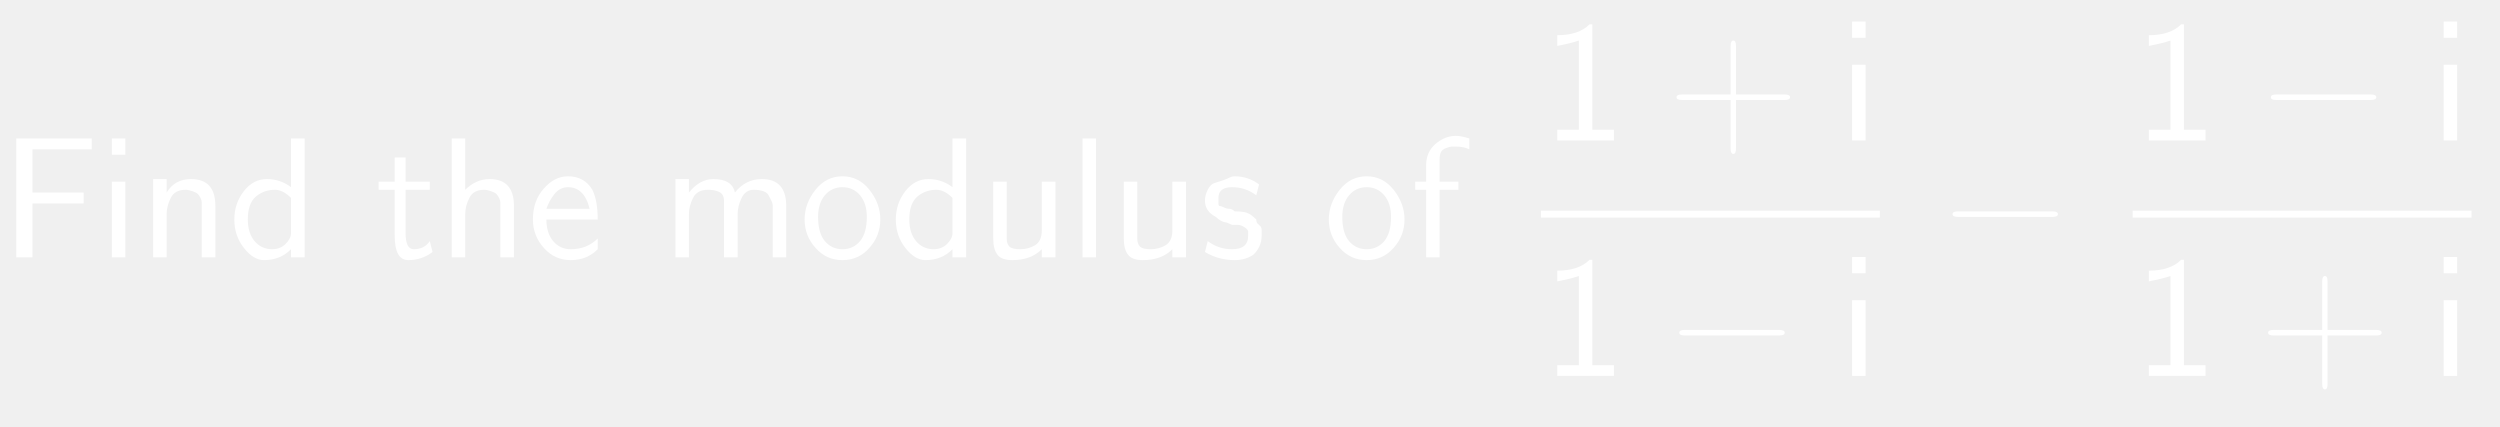
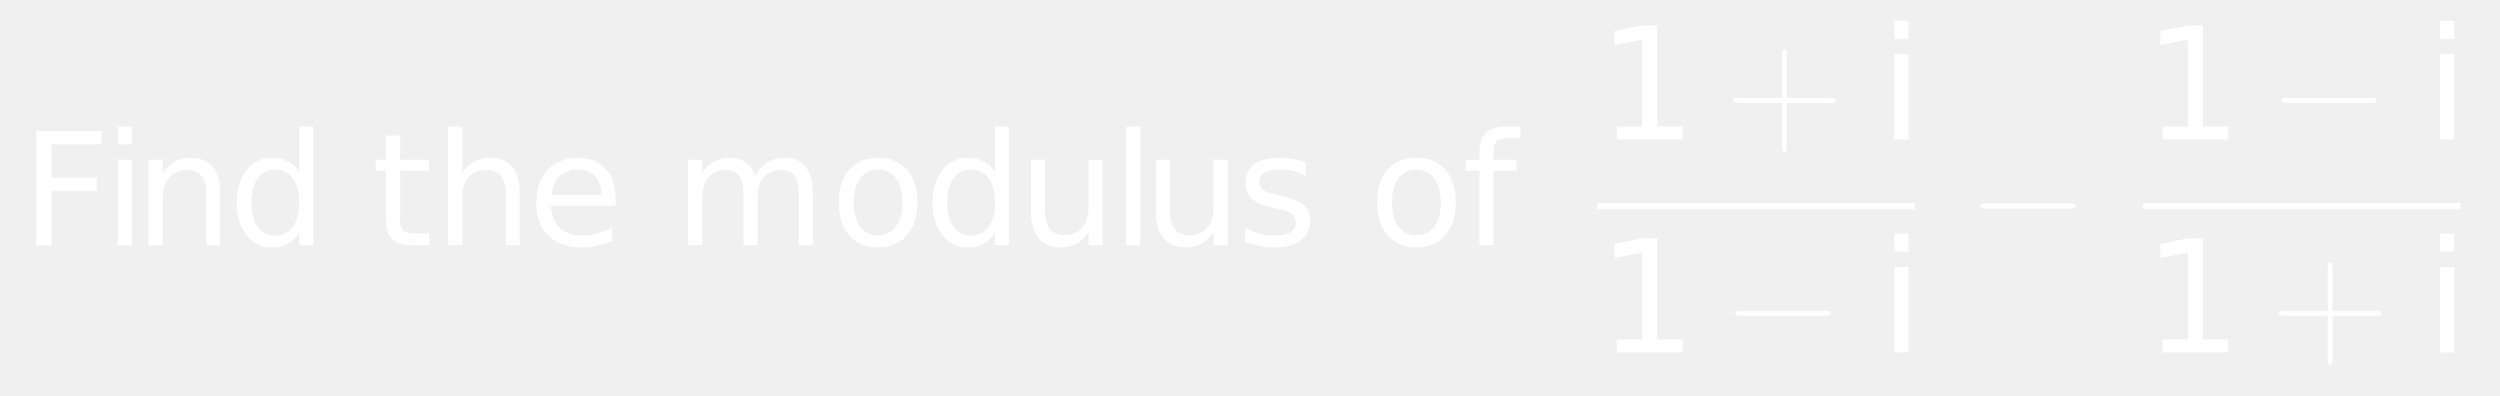
- <svg xmlns="http://www.w3.org/2000/svg" style="fill-opacity:1; color-rendering:auto; color-interpolation:auto; stroke:black; text-rendering:auto; stroke-linecap:square; stroke-miterlimit:10; stroke-opacity:1; shape-rendering:auto; fill:black; stroke-dasharray:none; font-weight:normal; stroke-width:1; font-family:'Dialog'; font-style:normal; stroke-linejoin:miter; font-size:12; stroke-dashoffset:0; image-rendering:auto;" width="217" height="37">
+ <svg xmlns="http://www.w3.org/2000/svg" style="fill-opacity:1; color-rendering:auto; color-interpolation:auto; stroke:black; text-rendering:auto; stroke-linecap:square; stroke-miterlimit:10; stroke-opacity:1; shape-rendering:auto; fill:black; stroke-dasharray:none; font-weight:normal; stroke-width:1; font-family:'Dialog'; font-style:normal; stroke-linejoin:miter; font-size:12; stroke-dashoffset:0; image-rendering:auto;" width="240" height="38">
  <defs id="genericDefs" />
  <g>
-     <g transform="scale(15,15) translate(0,1.4892)" style="font-size:1; fill:white; text-rendering:geometricPrecision; color-rendering:optimizeQuality; image-rendering:optimizeQuality; font-family:'jlm_cmss10'; color-interpolation:linearRGB; stroke:white;">
-       <path style="stroke:none;" d="M0.484 -0.312 L0.188 -0.312 L0.188 0 L0.094 0 L0.094 -0.688 L0.531 -0.688 L0.531 -0.625 L0.344 -0.625 Q0.344 -0.625 0.328 -0.625 Q0.312 -0.625 0.312 -0.625 L0.188 -0.625 L0.188 -0.375 L0.484 -0.375 L0.484 -0.312 Z" />
+     <g transform="scale(15,15) translate(0.1333,1.5692) scale(0.1,0.1)" style="fill:white; text-rendering:geometricPrecision; color-rendering:optimizeQuality; image-rendering:optimizeQuality; color-interpolation:linearRGB; stroke:white;">
+       <path style="stroke:none;" d="M0.984 -7.297 L5.172 -7.297 L5.172 -6.453 L1.969 -6.453 L1.969 -4.312 L4.859 -4.312 L4.859 -3.484 L1.969 -3.484 L1.969 0 L0.984 0 L0.984 -7.297 ZM6.21 -5.469 L7.116 -5.469 L7.116 0 L6.21 0 L6.21 -5.469 ZM6.21 -7.594 L7.116 -7.594 L7.116 -6.453 L6.21 -6.453 L6.21 -7.594 ZM12.757 -3.297 L12.757 0 L11.866 0 L11.866 -3.266 Q11.866 -4.047 11.562 -4.43 Q11.257 -4.812 10.648 -4.812 Q9.929 -4.812 9.507 -4.352 Q9.085 -3.891 9.085 -3.094 L9.085 0 L8.179 0 L8.179 -5.469 L9.085 -5.469 L9.085 -4.625 Q9.413 -5.109 9.851 -5.352 Q10.288 -5.594 10.851 -5.594 Q11.788 -5.594 12.273 -5.016 Q12.757 -4.438 12.757 -3.297 ZM17.819 -4.641 L17.819 -7.594 L18.71 -7.594 L18.71 0 L17.819 0 L17.819 -0.828 Q17.538 -0.328 17.101 -0.094 Q16.663 0.141 16.054 0.141 Q15.069 0.141 14.444 -0.648 Q13.819 -1.438 13.819 -2.734 Q13.819 -4.016 14.444 -4.805 Q15.069 -5.594 16.054 -5.594 Q16.663 -5.594 17.101 -5.359 Q17.538 -5.125 17.819 -4.641 ZM14.757 -2.734 Q14.757 -1.734 15.163 -1.172 Q15.569 -0.609 16.288 -0.609 Q16.991 -0.609 17.405 -1.172 Q17.819 -1.734 17.819 -2.734 Q17.819 -3.719 17.405 -4.281 Q16.991 -4.844 16.288 -4.844 Q15.569 -4.844 15.163 -4.281 Q14.757 -3.719 14.757 -2.734 Z" />
+       <path d="M1.828 -7.016 L1.828 -5.469 L3.688 -5.469 L3.688 -4.766 L1.828 -4.766 L1.828 -1.797 Q1.828 -1.141 2.016 -0.945 Q2.203 -0.75 2.766 -0.75 L3.688 -0.75 L3.688 0 L2.766 0 Q1.719 0 1.32 -0.391 Q0.922 -0.781 0.922 -1.797 L0.922 -4.766 L0.266 -4.766 L0.266 -5.469 L0.922 -5.469 L0.922 -7.016 L1.828 -7.016 ZM9.484 -3.297 L9.484 0 L8.594 0 L8.594 -3.266 Q8.594 -4.047 8.289 -4.43 Q7.984 -4.812 7.375 -4.812 Q6.656 -4.812 6.234 -4.352 Q5.812 -3.891 5.812 -3.094 L5.812 0 L4.906 0 L4.906 -7.594 L5.812 -7.594 L5.812 -4.625 Q6.141 -5.109 6.578 -5.352 Q7.016 -5.594 7.578 -5.594 Q8.516 -5.594 9 -5.016 Q9.484 -4.438 9.484 -3.297 ZM15.625 -2.953 L15.625 -2.516 L11.484 -2.516 Q11.547 -1.594 12.047 -1.109 Q12.547 -0.625 13.438 -0.625 Q13.953 -0.625 14.445 -0.75 Q14.938 -0.875 15.406 -1.125 L15.406 -0.281 Q14.922 -0.078 14.414 0.031 Q13.906 0.141 13.391 0.141 Q12.078 0.141 11.312 -0.617 Q10.547 -1.375 10.547 -2.688 Q10.547 -4.031 11.273 -4.812 Q12 -5.594 13.234 -5.594 Q14.344 -5.594 14.984 -4.891 Q15.625 -4.188 15.625 -2.953 ZM14.719 -3.219 Q14.719 -3.953 14.312 -4.398 Q13.906 -4.844 13.25 -4.844 Q12.484 -4.844 12.039 -4.414 Q11.594 -3.984 11.516 -3.219 L14.719 -3.219 Z" style="stroke:none;" transform="scale(10,10) translate(2.2443,0) scale(0.1,0.1)" />
+       <path d="M5.203 -4.422 Q5.531 -5.031 6 -5.312 Q6.469 -5.594 7.109 -5.594 Q7.969 -5.594 8.43 -5 Q8.891 -4.406 8.891 -3.297 L8.891 0 L7.984 0 L7.984 -3.266 Q7.984 -4.062 7.711 -4.438 Q7.438 -4.812 6.859 -4.812 Q6.156 -4.812 5.758 -4.352 Q5.359 -3.891 5.359 -3.094 L5.359 0 L4.453 0 L4.453 -3.266 Q4.453 -4.062 4.172 -4.438 Q3.891 -4.812 3.312 -4.812 Q2.625 -4.812 2.219 -4.352 Q1.812 -3.891 1.812 -3.094 L1.812 0 L0.906 0 L0.906 -5.469 L1.812 -5.469 L1.812 -4.625 Q2.125 -5.125 2.555 -5.359 Q2.984 -5.594 3.562 -5.594 Q4.172 -5.594 4.586 -5.297 Q5 -5 5.203 -4.422 ZM13.062 -4.844 Q12.344 -4.844 11.922 -4.281 Q11.5 -3.719 11.5 -2.734 Q11.5 -1.75 11.914 -1.188 Q12.328 -0.625 13.062 -0.625 Q13.781 -0.625 14.203 -1.188 Q14.625 -1.75 14.625 -2.734 Q14.625 -3.703 14.203 -4.273 Q13.781 -4.844 13.062 -4.844 ZM13.062 -5.594 Q14.234 -5.594 14.906 -4.836 Q15.578 -4.078 15.578 -2.734 Q15.578 -1.391 14.906 -0.625 Q14.234 0.141 13.062 0.141 Q11.891 0.141 11.219 -0.625 Q10.547 -1.391 10.547 -2.734 Q10.547 -4.078 11.219 -4.836 Q11.891 -5.594 13.062 -5.594 ZM20.547 -4.641 L20.547 -7.594 L21.438 -7.594 L21.438 0 L20.547 0 L20.547 -0.828 Q20.266 -0.328 19.828 -0.094 Q19.391 0.141 18.781 0.141 Q17.797 0.141 17.172 -0.648 Q16.547 -1.438 16.547 -2.734 Q16.547 -4.016 17.172 -4.805 Q17.797 -5.594 18.781 -5.594 Q19.391 -5.594 19.828 -5.359 Q20.266 -5.125 20.547 -4.641 ZM17.484 -2.734 Q17.484 -1.734 17.891 -1.172 Q18.297 -0.609 19.016 -0.609 Q19.719 -0.609 20.133 -1.172 Q20.547 -1.734 20.547 -2.734 Q20.547 -3.719 20.133 -4.281 Q19.719 -4.844 19.016 -4.844 Q18.297 -4.844 17.891 -4.281 Q17.484 -3.719 17.484 -2.734 ZM22.844 -2.156 L22.844 -5.469 L23.75 -5.469 L23.75 -2.188 Q23.75 -1.422 24.055 -1.031 Q24.359 -0.641 24.953 -0.641 Q25.688 -0.641 26.109 -1.102 Q26.531 -1.562 26.531 -2.375 L26.531 -5.469 L27.438 -5.469 L27.438 0 L26.531 0 L26.531 -0.844 Q26.203 -0.344 25.773 -0.102 Q25.344 0.141 24.766 0.141 Q23.828 0.141 23.336 -0.445 Q22.844 -1.031 22.844 -2.156 ZM28.938 -7.594 L29.844 -7.594 L29.844 0 L28.938 0 L28.938 -7.594 ZM30.844 -2.156 L30.844 -5.469 L31.75 -5.469 L31.75 -2.188 Q31.75 -1.422 32.055 -1.031 Q32.359 -0.641 32.953 -0.641 Q33.688 -0.641 34.109 -1.102 Q34.531 -1.562 34.531 -2.375 L34.531 -5.469 L35.438 -5.469 L35.438 0 L34.531 0 L34.531 -0.844 Q34.203 -0.344 33.773 -0.102 Q33.344 0.141 32.766 0.141 Q31.828 0.141 31.336 -0.445 Q30.844 -1.031 30.844 -2.156 ZM40.422 -5.312 L40.422 -4.453 Q40.047 -4.656 39.641 -4.75 Q39.234 -4.844 38.781 -4.844 Q38.125 -4.844 37.789 -4.641 Q37.453 -4.438 37.453 -4.031 Q37.453 -3.719 37.688 -3.539 Q37.922 -3.359 38.656 -3.203 L38.953 -3.125 Q39.922 -2.922 40.32 -2.547 Q40.719 -2.172 40.719 -1.516 Q40.719 -0.75 40.117 -0.305 Q39.516 0.141 38.469 0.141 Q38.016 0.141 37.539 0.055 Q37.062 -0.031 36.547 -0.203 L36.547 -1.125 Q37.047 -0.875 37.523 -0.742 Q38 -0.609 38.484 -0.609 Q39.109 -0.609 39.453 -0.828 Q39.797 -1.047 39.797 -1.438 Q39.797 -1.812 39.555 -2.008 Q39.312 -2.203 38.469 -2.375 L38.156 -2.453 Q37.328 -2.625 36.953 -2.992 Q36.578 -3.359 36.578 -3.984 Q36.578 -4.766 37.125 -5.18 Q37.672 -5.594 38.688 -5.594 Q39.172 -5.594 39.617 -5.523 Q40.062 -5.453 40.422 -5.312 Z" style="stroke:none;" transform="scale(10,10) translate(4.1802,0) scale(0.1,0.1)" />
+       <path d="M3.062 -4.844 Q2.344 -4.844 1.922 -4.281 Q1.5 -3.719 1.5 -2.734 Q1.5 -1.75 1.914 -1.188 Q2.328 -0.625 3.062 -0.625 Q3.781 -0.625 4.203 -1.188 Q4.625 -1.75 4.625 -2.734 Q4.625 -3.703 4.203 -4.273 Q3.781 -4.844 3.062 -4.844 ZM3.062 -5.594 Q4.234 -5.594 4.906 -4.836 Q5.578 -4.078 5.578 -2.734 Q5.578 -1.391 4.906 -0.625 Q4.234 0.141 3.062 0.141 Q1.891 0.141 1.219 -0.625 Q0.547 -1.391 0.547 -2.734 Q0.547 -4.078 1.219 -4.836 Q1.891 -5.594 3.062 -5.594 ZM9.719 -7.594 L9.719 -6.844 L8.859 -6.844 Q8.375 -6.844 8.188 -6.648 Q8 -6.453 8 -5.953 L8 -5.469 L9.469 -5.469 L9.469 -4.766 L8 -4.766 L8 0 L7.094 0 L7.094 -4.766 L6.234 -4.766 L6.234 -5.469 L7.094 -5.469 L7.094 -5.844 Q7.094 -6.766 7.516 -7.18 Q7.938 -7.594 8.859 -7.594 L9.719 -7.594 Z" style="stroke:none;" transform="scale(10,10) translate(8.6254,0) scale(0.1,0.1)" />
+       <path d="M1.234 -0.828 L2.859 -0.828 L2.859 -6.391 L1.094 -6.047 L1.094 -6.938 L2.844 -7.297 L3.828 -7.297 L3.828 -0.828 L5.438 -0.828 L5.438 0 L1.234 0 L1.234 -0.828 Z" style="stroke:none;" transform="scale(10,10) translate(10.0906,-0.6765) scale(0.1,0.1)" />
+       <path d="M0.406 -0.234 L0.406 0.047 Q0.406 0.078 0.391 0.078 Q0.375 0.078 0.375 0.047 L0.375 -0.234 L0.094 -0.234 Q0.062 -0.234 0.062 -0.25 Q0.062 -0.266 0.094 -0.266 L0.375 -0.266 L0.375 -0.547 Q0.375 -0.578 0.391 -0.578 Q0.406 -0.578 0.406 -0.547 L0.406 -0.266 L0.688 -0.266 Q0.719 -0.266 0.719 -0.25 Q0.719 -0.234 0.688 -0.234 L0.406 -0.234 Z" style="stroke:none;" transform="scale(10,10) translate(10.8966,-0.6765)" />
    </g>
-     <g transform="matrix(15,0,0,15,0,0) translate(0.5694,1.4892)" style="font-size:1; fill:white; text-rendering:geometricPrecision; color-rendering:optimizeQuality; image-rendering:optimizeQuality; font-family:'jlm_cmss10'; color-interpolation:linearRGB; stroke:white;">
-       <path style="stroke:none;" d="M0.156 -0.688 L0.156 -0.594 L0.078 -0.594 L0.078 -0.688 L0.156 -0.688 ZM0.156 -0.438 L0.156 0 L0.078 0 L0.078 -0.438 L0.156 -0.438 Z" />
+     <g transform="matrix(15,0,0,15,0,0) translate(12.0299,0.8927) scale(0.1,0.1)" style="font-size:1; fill:white; text-rendering:geometricPrecision; color-rendering:optimizeQuality; image-rendering:optimizeQuality; font-family:'jlm_cmss10'; color-interpolation:linearRGB; stroke:white;">
+       <path style="stroke:none;" d="M0.938 -5.469 L1.844 -5.469 L1.844 0 L0.938 0 L0.938 -5.469 ZM0.938 -7.594 L1.844 -7.594 L1.844 -6.453 L0.938 -6.453 L0.938 -7.594 Z" />
+       <rect x="10.224" y="1.299" transform="scale(10,10) translate(-12.0299,-0.8927)" width="2.03" style="stroke:none;" height="0.04" />
+       <path d="M1.234 -0.828 L2.859 -0.828 L2.859 -6.391 L1.094 -6.047 L1.094 -6.938 L2.844 -7.297 L3.828 -7.297 L3.828 -0.828 L5.438 -0.828 L5.438 0 L1.234 0 L1.234 -0.828 Z" style="stroke:none;" transform="scale(10,10) translate(-1.806,1.3625) scale(0.1,0.1)" />
+       <path d="M0.656 -0.234 L0.109 -0.234 Q0.078 -0.234 0.078 -0.25 Q0.078 -0.266 0.109 -0.266 L0.656 -0.266 Q0.688 -0.266 0.688 -0.25 Q0.688 -0.234 0.656 -0.234 Z" style="stroke:none;" transform="scale(10,10) translate(-1,1.3625)" />
    </g>
-     <g transform="matrix(15,0,0,15,0,0) translate(0.8083,1.4892)" style="font-size:1; fill:white; text-rendering:geometricPrecision; color-rendering:optimizeQuality; image-rendering:optimizeQuality; font-family:'jlm_cmss10'; color-interpolation:linearRGB; stroke:white;">
-       <path style="stroke:none;" d="M0.438 -0.297 L0.438 0 L0.359 0 L0.359 -0.297 Q0.359 -0.312 0.359 -0.32 Q0.359 -0.328 0.352 -0.344 Q0.344 -0.359 0.336 -0.367 Q0.328 -0.375 0.305 -0.383 Q0.281 -0.391 0.266 -0.391 Q0.203 -0.391 0.18 -0.344 Q0.156 -0.297 0.156 -0.25 L0.156 0 L0.078 0 L0.078 -0.453 L0.156 -0.453 L0.156 -0.375 Q0.203 -0.453 0.297 -0.453 Q0.438 -0.453 0.438 -0.297 Z" />
+     <g transform="matrix(15,0,0,15,0,0) translate(12.0299,2.2552) scale(0.1,0.1)" style="font-size:1; fill:white; text-rendering:geometricPrecision; color-rendering:optimizeQuality; image-rendering:optimizeQuality; font-family:'jlm_cmsy10'; color-interpolation:linearRGB; stroke:white;">
+       <path style="stroke:none;" d="M0.938 -5.469 L1.844 -5.469 L1.844 0 L0.938 0 L0.938 -5.469 ZM0.938 -7.594 L1.844 -7.594 L1.844 -6.453 L0.938 -6.453 L0.938 -7.594 Z" />
+       <path d="M0.656 -0.234 L0.109 -0.234 Q0.078 -0.234 0.078 -0.25 Q0.078 -0.266 0.109 -0.266 L0.656 -0.266 Q0.688 -0.266 0.688 -0.25 Q0.688 -0.234 0.656 -0.234 Z" style="stroke:none;" transform="scale(10,10) translate(0.5666,-0.686)" />
    </g>
-     <g transform="matrix(15,0,0,15,0,0) translate(1.325,1.4892)" style="font-size:1; fill:white; text-rendering:geometricPrecision; color-rendering:optimizeQuality; image-rendering:optimizeQuality; font-family:'jlm_cmss10'; color-interpolation:linearRGB; stroke:white;">
-       <path style="stroke:none;" d="M0.438 -0.688 L0.438 0 L0.359 0 L0.359 -0.047 Q0.297 0.016 0.203 0.016 Q0.141 0.016 0.086 -0.055 Q0.031 -0.125 0.031 -0.219 Q0.031 -0.312 0.086 -0.383 Q0.141 -0.453 0.219 -0.453 Q0.297 -0.453 0.359 -0.406 L0.359 -0.688 L0.438 -0.688 ZM0.359 -0.141 L0.359 -0.344 Q0.312 -0.391 0.266 -0.391 Q0.203 -0.391 0.156 -0.352 Q0.109 -0.312 0.109 -0.219 Q0.109 -0.141 0.148 -0.094 Q0.188 -0.047 0.25 -0.047 Q0.297 -0.047 0.328 -0.078 Q0.359 -0.109 0.359 -0.141 Z" />
+     <g transform="matrix(15,0,0,15,0,0) translate(13.7165,0.8927) scale(0.1,0.1)" style="font-size:1; fill:white; text-rendering:geometricPrecision; color-rendering:optimizeQuality; image-rendering:optimizeQuality; font-family:'jlm_cmsy10'; color-interpolation:linearRGB; stroke:white;">
+       <path style="stroke:none;" d="M1.234 -0.828 L2.859 -0.828 L2.859 -6.391 L1.094 -6.047 L1.094 -6.938 L2.844 -7.297 L3.828 -7.297 L3.828 -0.828 L5.438 -0.828 L5.438 0 L1.234 0 L1.234 -0.828 Z" />
+       <path d="M0.656 -0.234 L0.109 -0.234 Q0.078 -0.234 0.078 -0.25 Q0.078 -0.266 0.109 -0.266 L0.656 -0.266 Q0.688 -0.266 0.688 -0.25 Q0.688 -0.234 0.656 -0.234 Z" style="stroke:none;" transform="scale(10,10) translate(0.806,0)" />
    </g>
-     <g transform="matrix(15,0,0,15,0,0) translate(2.175,1.4892)" style="font-size:1; fill:white; text-rendering:geometricPrecision; color-rendering:optimizeQuality; image-rendering:optimizeQuality; font-family:'jlm_cmss10'; color-interpolation:linearRGB; stroke:white;">
-       <path style="stroke:none;" d="M0.172 -0.391 L0.172 -0.141 Q0.172 -0.047 0.219 -0.047 Q0.281 -0.047 0.312 -0.094 L0.328 -0.031 Q0.266 0.016 0.188 0.016 Q0.109 0.016 0.109 -0.125 L0.109 -0.391 L0.016 -0.391 L0.016 -0.438 L0.109 -0.438 L0.109 -0.578 L0.172 -0.578 L0.172 -0.438 L0.312 -0.438 L0.312 -0.391 L0.172 -0.391 Z" />
+     <g transform="matrix(15,0,0,15,0,0) translate(15.5225,0.8927) scale(0.1,0.1)" style="font-size:1; fill:white; text-rendering:geometricPrecision; color-rendering:optimizeQuality; image-rendering:optimizeQuality; font-family:'jlm_cmsy10'; color-interpolation:linearRGB; stroke:white;">
+       <path style="stroke:none;" d="M0.938 -5.469 L1.844 -5.469 L1.844 0 L0.938 0 L0.938 -5.469 ZM0.938 -7.594 L1.844 -7.594 L1.844 -6.453 L0.938 -6.453 L0.938 -7.594 Z" />
+       <rect x="13.716" y="1.299" transform="scale(10,10) translate(-15.5225,-0.8927)" width="2.03" style="stroke:none;" height="0.04" />
+       <path d="M1.234 -0.828 L2.859 -0.828 L2.859 -6.391 L1.094 -6.047 L1.094 -6.938 L2.844 -7.297 L3.828 -7.297 L3.828 -0.828 L5.438 -0.828 L5.438 0 L1.234 0 L1.234 -0.828 Z" style="stroke:none;" transform="scale(10,10) translate(-1.806,1.3625) scale(0.1,0.1)" />
+       <path d="M0.406 -0.234 L0.406 0.047 Q0.406 0.078 0.391 0.078 Q0.375 0.078 0.375 0.047 L0.375 -0.234 L0.094 -0.234 Q0.062 -0.234 0.062 -0.25 Q0.062 -0.266 0.094 -0.266 L0.375 -0.266 L0.375 -0.547 Q0.375 -0.578 0.391 -0.578 Q0.406 -0.578 0.406 -0.547 L0.406 -0.266 L0.688 -0.266 Q0.719 -0.266 0.719 -0.25 Q0.719 -0.234 0.688 -0.234 L0.406 -0.234 Z" style="stroke:none;" transform="scale(10,10) translate(-1,1.3625)" />
    </g>
-     <g transform="matrix(15,0,0,15,0,0) translate(2.5361,1.4892)" style="font-size:1; fill:white; text-rendering:geometricPrecision; color-rendering:optimizeQuality; image-rendering:optimizeQuality; font-family:'jlm_cmss10'; color-interpolation:linearRGB; stroke:white;">
-       <path style="stroke:none;" d="M0.438 -0.297 L0.438 0 L0.359 0 L0.359 -0.297 Q0.359 -0.312 0.359 -0.32 Q0.359 -0.328 0.352 -0.344 Q0.344 -0.359 0.336 -0.367 Q0.328 -0.375 0.305 -0.383 Q0.281 -0.391 0.266 -0.391 Q0.203 -0.391 0.18 -0.344 Q0.156 -0.297 0.156 -0.25 L0.156 0 L0.078 0 L0.078 -0.688 L0.156 -0.688 L0.156 -0.391 Q0.219 -0.453 0.297 -0.453 Q0.438 -0.453 0.438 -0.297 Z" />
-     </g>
-     <g transform="matrix(15,0,0,15,0,0) translate(3.0528,1.4892)" style="font-size:1; fill:white; text-rendering:geometricPrecision; color-rendering:optimizeQuality; image-rendering:optimizeQuality; font-family:'jlm_cmss10'; color-interpolation:linearRGB; stroke:white;">
-       <path style="stroke:none;" d="M0.406 -0.219 L0.109 -0.219 Q0.109 -0.141 0.148 -0.094 Q0.188 -0.047 0.25 -0.047 Q0.344 -0.047 0.406 -0.109 L0.406 -0.047 Q0.344 0.016 0.25 0.016 Q0.156 0.016 0.094 -0.055 Q0.031 -0.125 0.031 -0.219 Q0.031 -0.328 0.094 -0.398 Q0.156 -0.469 0.234 -0.469 Q0.328 -0.469 0.375 -0.391 Q0.406 -0.328 0.406 -0.219 ZM0.109 -0.281 L0.359 -0.281 Q0.344 -0.344 0.312 -0.375 Q0.281 -0.406 0.234 -0.406 Q0.188 -0.406 0.156 -0.367 Q0.125 -0.328 0.109 -0.281 Z" />
-     </g>
-     <g transform="matrix(15,0,0,15,0,0) translate(3.8306,1.4892)" style="font-size:1; fill:white; text-rendering:geometricPrecision; color-rendering:optimizeQuality; image-rendering:optimizeQuality; font-family:'jlm_cmss10'; color-interpolation:linearRGB; stroke:white;">
-       <path style="stroke:none;" d="M0.719 -0.297 L0.719 0 L0.641 0 L0.641 -0.297 Q0.641 -0.312 0.633 -0.328 Q0.625 -0.344 0.617 -0.359 Q0.609 -0.375 0.586 -0.383 Q0.562 -0.391 0.531 -0.391 Q0.484 -0.391 0.461 -0.344 Q0.438 -0.297 0.438 -0.25 L0.438 0 L0.359 0 L0.359 -0.297 Q0.359 -0.312 0.359 -0.328 Q0.359 -0.344 0.352 -0.359 Q0.344 -0.375 0.32 -0.383 Q0.297 -0.391 0.266 -0.391 Q0.203 -0.391 0.18 -0.344 Q0.156 -0.297 0.156 -0.25 L0.156 0 L0.078 0 L0.078 -0.453 L0.156 -0.453 L0.156 -0.375 Q0.219 -0.453 0.297 -0.453 Q0.406 -0.453 0.422 -0.375 Q0.484 -0.453 0.578 -0.453 Q0.719 -0.453 0.719 -0.297 Z" />
-     </g>
-     <g transform="matrix(15,0,0,15,0,0) translate(4.625,1.4892)" style="font-size:1; fill:white; text-rendering:geometricPrecision; color-rendering:optimizeQuality; image-rendering:optimizeQuality; font-family:'jlm_cmss10'; color-interpolation:linearRGB; stroke:white;">
-       <path style="stroke:none;" d="M0.469 -0.219 Q0.469 -0.125 0.406 -0.055 Q0.344 0.016 0.25 0.016 Q0.156 0.016 0.094 -0.055 Q0.031 -0.125 0.031 -0.219 Q0.031 -0.312 0.094 -0.391 Q0.156 -0.469 0.25 -0.469 Q0.344 -0.469 0.406 -0.391 Q0.469 -0.312 0.469 -0.219 ZM0.25 -0.047 Q0.312 -0.047 0.352 -0.094 Q0.391 -0.141 0.391 -0.234 Q0.391 -0.312 0.352 -0.359 Q0.312 -0.406 0.25 -0.406 Q0.188 -0.406 0.148 -0.359 Q0.109 -0.312 0.109 -0.234 Q0.109 -0.141 0.148 -0.094 Q0.188 -0.047 0.25 -0.047 Z" />
-     </g>
-     <g transform="matrix(15,0,0,15,0,0) translate(5.1528,1.4892)" style="font-size:1; fill:white; text-rendering:geometricPrecision; color-rendering:optimizeQuality; image-rendering:optimizeQuality; font-family:'jlm_cmss10'; color-interpolation:linearRGB; stroke:white;">
-       <path style="stroke:none;" d="M0.438 -0.688 L0.438 0 L0.359 0 L0.359 -0.047 Q0.297 0.016 0.203 0.016 Q0.141 0.016 0.086 -0.055 Q0.031 -0.125 0.031 -0.219 Q0.031 -0.312 0.086 -0.383 Q0.141 -0.453 0.219 -0.453 Q0.297 -0.453 0.359 -0.406 L0.359 -0.688 L0.438 -0.688 ZM0.359 -0.141 L0.359 -0.344 Q0.312 -0.391 0.266 -0.391 Q0.203 -0.391 0.156 -0.352 Q0.109 -0.312 0.109 -0.219 Q0.109 -0.141 0.148 -0.094 Q0.188 -0.047 0.25 -0.047 Q0.297 -0.047 0.328 -0.078 Q0.359 -0.109 0.359 -0.141 Z" />
-     </g>
-     <g transform="matrix(15,0,0,15,0,0) translate(5.6695,1.4892)" style="font-size:1; fill:white; text-rendering:geometricPrecision; color-rendering:optimizeQuality; image-rendering:optimizeQuality; font-family:'jlm_cmss10'; color-interpolation:linearRGB; stroke:white;">
-       <path style="stroke:none;" d="M0.438 -0.438 L0.438 0 L0.359 0 L0.359 -0.047 Q0.297 0.016 0.188 0.016 Q0.125 0.016 0.102 -0.016 Q0.078 -0.047 0.078 -0.109 L0.078 -0.438 L0.156 -0.438 L0.156 -0.109 Q0.156 -0.078 0.172 -0.062 Q0.188 -0.047 0.234 -0.047 Q0.281 -0.047 0.32 -0.07 Q0.359 -0.094 0.359 -0.156 L0.359 -0.438 L0.438 -0.438 Z" />
-     </g>
-     <g transform="matrix(15,0,0,15,0,0) translate(6.1861,1.4892)" style="font-size:1; fill:white; text-rendering:geometricPrecision; color-rendering:optimizeQuality; image-rendering:optimizeQuality; font-family:'jlm_cmss10'; color-interpolation:linearRGB; stroke:white;">
-       <path style="stroke:none;" d="M0.156 -0.688 L0.156 0 L0.078 0 L0.078 -0.688 L0.156 -0.688 Z" />
-     </g>
-     <g transform="matrix(15,0,0,15,0,0) translate(6.425,1.4892)" style="font-size:1; fill:white; text-rendering:geometricPrecision; color-rendering:optimizeQuality; image-rendering:optimizeQuality; font-family:'jlm_cmss10'; color-interpolation:linearRGB; stroke:white;">
-       <path style="stroke:none;" d="M0.438 -0.438 L0.438 0 L0.359 0 L0.359 -0.047 Q0.297 0.016 0.188 0.016 Q0.125 0.016 0.102 -0.016 Q0.078 -0.047 0.078 -0.109 L0.078 -0.438 L0.156 -0.438 L0.156 -0.109 Q0.156 -0.078 0.172 -0.062 Q0.188 -0.047 0.234 -0.047 Q0.281 -0.047 0.32 -0.07 Q0.359 -0.094 0.359 -0.156 L0.359 -0.438 L0.438 -0.438 Z" />
-     </g>
-     <g transform="matrix(15,0,0,15,0,0) translate(6.9417,1.4892)" style="font-size:1; fill:white; text-rendering:geometricPrecision; color-rendering:optimizeQuality; image-rendering:optimizeQuality; font-family:'jlm_cmss10'; color-interpolation:linearRGB; stroke:white;">
-       <path style="stroke:none;" d="M0.344 -0.422 L0.328 -0.359 Q0.266 -0.406 0.188 -0.406 Q0.109 -0.406 0.109 -0.344 Q0.109 -0.328 0.109 -0.312 Q0.109 -0.297 0.117 -0.297 Q0.125 -0.297 0.141 -0.289 Q0.156 -0.281 0.172 -0.281 Q0.188 -0.281 0.203 -0.266 Q0.25 -0.266 0.273 -0.258 Q0.297 -0.25 0.328 -0.219 L0.328 -0.219 Q0.328 -0.203 0.336 -0.195 Q0.344 -0.188 0.352 -0.18 Q0.359 -0.172 0.359 -0.156 Q0.359 -0.141 0.359 -0.125 Q0.359 -0.062 0.312 -0.016 Q0.266 0.016 0.203 0.016 Q0.109 0.016 0.031 -0.031 L0.047 -0.094 Q0.109 -0.047 0.188 -0.047 Q0.281 -0.047 0.281 -0.125 Q0.281 -0.141 0.281 -0.148 Q0.281 -0.156 0.273 -0.164 Q0.266 -0.172 0.25 -0.18 Q0.234 -0.188 0.219 -0.188 Q0.203 -0.188 0.188 -0.188 Q0.156 -0.203 0.148 -0.203 Q0.141 -0.203 0.125 -0.211 Q0.109 -0.219 0.094 -0.234 Q0.031 -0.266 0.031 -0.328 Q0.031 -0.359 0.047 -0.391 Q0.062 -0.422 0.086 -0.43 Q0.109 -0.438 0.133 -0.445 Q0.156 -0.453 0.172 -0.461 Q0.188 -0.469 0.203 -0.469 Q0.281 -0.469 0.344 -0.422 Z" />
-     </g>
-     <g transform="matrix(15,0,0,15,0,0) translate(7.6584,1.4892)" style="font-size:1; fill:white; text-rendering:geometricPrecision; color-rendering:optimizeQuality; image-rendering:optimizeQuality; font-family:'jlm_cmss10'; color-interpolation:linearRGB; stroke:white;">
-       <path style="stroke:none;" d="M0.469 -0.219 Q0.469 -0.125 0.406 -0.055 Q0.344 0.016 0.25 0.016 Q0.156 0.016 0.094 -0.055 Q0.031 -0.125 0.031 -0.219 Q0.031 -0.312 0.094 -0.391 Q0.156 -0.469 0.25 -0.469 Q0.344 -0.469 0.406 -0.391 Q0.469 -0.312 0.469 -0.219 ZM0.25 -0.047 Q0.312 -0.047 0.352 -0.094 Q0.391 -0.141 0.391 -0.234 Q0.391 -0.312 0.352 -0.359 Q0.312 -0.406 0.25 -0.406 Q0.188 -0.406 0.148 -0.359 Q0.109 -0.312 0.109 -0.234 Q0.109 -0.141 0.148 -0.094 Q0.188 -0.047 0.25 -0.047 Z" />
-     </g>
-     <g transform="matrix(15,0,0,15,0,0) translate(8.1584,1.4892)" style="font-size:1; fill:white; text-rendering:geometricPrecision; color-rendering:optimizeQuality; image-rendering:optimizeQuality; font-family:'jlm_cmss10'; color-interpolation:linearRGB; stroke:white;">
-       <path style="stroke:none;" d="M0.172 -0.391 L0.172 0 L0.094 0 L0.094 -0.391 L0.031 -0.391 L0.031 -0.438 L0.094 -0.438 L0.094 -0.531 Q0.094 -0.609 0.148 -0.656 Q0.203 -0.703 0.266 -0.703 Q0.297 -0.703 0.344 -0.688 L0.344 -0.625 Q0.312 -0.641 0.266 -0.641 Q0.25 -0.641 0.242 -0.641 Q0.234 -0.641 0.211 -0.633 Q0.188 -0.625 0.18 -0.609 Q0.172 -0.594 0.172 -0.562 L0.172 -0.438 L0.281 -0.438 L0.281 -0.391 L0.172 -0.391 Z" />
-     </g>
-     <g transform="matrix(15,0,0,15,0,0) translate(8.9173,0.8127)" style="font-size:1; fill:white; text-rendering:geometricPrecision; color-rendering:optimizeQuality; image-rendering:optimizeQuality; font-family:'jlm_cmss10'; color-interpolation:linearRGB; stroke:white;">
-       <path style="stroke:none;" d="M0.297 -0.672 L0.297 -0.062 L0.422 -0.062 L0.422 0 L0.094 0 L0.094 -0.062 L0.219 -0.062 L0.219 -0.578 Q0.172 -0.562 0.094 -0.547 L0.094 -0.609 Q0.219 -0.609 0.281 -0.672 L0.297 -0.672 Z" />
-     </g>
-     <g transform="matrix(15,0,0,15,0,0) translate(9.6395,0.8127)" style="font-size:1; fill:white; text-rendering:geometricPrecision; color-rendering:optimizeQuality; image-rendering:optimizeQuality; font-family:'jlm_cmss10'; color-interpolation:linearRGB; stroke:white;">
-       <path style="stroke:none;" d="M0.406 -0.234 L0.406 0.047 Q0.406 0.078 0.391 0.078 Q0.375 0.078 0.375 0.047 L0.375 -0.234 L0.094 -0.234 Q0.062 -0.234 0.062 -0.25 Q0.062 -0.266 0.094 -0.266 L0.375 -0.266 L0.375 -0.547 Q0.375 -0.578 0.391 -0.578 Q0.406 -0.578 0.406 -0.547 L0.406 -0.266 L0.688 -0.266 Q0.719 -0.266 0.719 -0.25 Q0.719 -0.234 0.688 -0.234 L0.406 -0.234 Z" />
-     </g>
-     <g transform="matrix(15,0,0,15,0,0) translate(10.6395,0.8127)" style="font-size:1; fill:white; text-rendering:geometricPrecision; color-rendering:optimizeQuality; image-rendering:optimizeQuality; font-family:'jlm_cmss10'; color-interpolation:linearRGB; stroke:white;">
-       <path style="stroke:none;" d="M0.156 -0.688 L0.156 -0.594 L0.078 -0.594 L0.078 -0.688 L0.156 -0.688 ZM0.156 -0.438 L0.156 0 L0.078 0 L0.078 -0.438 L0.156 -0.438 Z" />
-     </g>
-     <g transform="matrix(15,0,0,15,0,0)" style="font-size:1; fill:white; text-rendering:geometricPrecision; color-rendering:optimizeQuality; image-rendering:optimizeQuality; font-family:'jlm_cmss10'; color-interpolation:linearRGB; stroke:white;">
-       <rect x="8.917" width="1.961" height="0.04" y="1.219" style="stroke:none;" />
-       <path d="M0.297 -0.672 L0.297 -0.062 L0.422 -0.062 L0.422 0 L0.094 0 L0.094 -0.062 L0.219 -0.062 L0.219 -0.578 Q0.172 -0.562 0.094 -0.547 L0.094 -0.609 Q0.219 -0.609 0.281 -0.672 L0.297 -0.672 Z" style="stroke:none;" transform="translate(8.9173,2.1752)" />
-     </g>
-     <g transform="matrix(15,0,0,15,0,0) translate(9.6395,2.1752)" style="font-size:1; fill:white; text-rendering:geometricPrecision; color-rendering:optimizeQuality; image-rendering:optimizeQuality; font-family:'jlm_cmsy10'; color-interpolation:linearRGB; stroke:white;">
-       <path style="stroke:none;" d="M0.656 -0.234 L0.109 -0.234 Q0.078 -0.234 0.078 -0.25 Q0.078 -0.266 0.109 -0.266 L0.656 -0.266 Q0.688 -0.266 0.688 -0.25 Q0.688 -0.234 0.656 -0.234 Z" />
-     </g>
-     <g transform="matrix(15,0,0,15,0,0) translate(10.6395,2.1752)" style="font-size:1; fill:white; text-rendering:geometricPrecision; color-rendering:optimizeQuality; image-rendering:optimizeQuality; font-family:'jlm_cmss10'; color-interpolation:linearRGB; stroke:white;">
-       <path style="stroke:none;" d="M0.156 -0.688 L0.156 -0.594 L0.078 -0.594 L0.078 -0.688 L0.156 -0.688 ZM0.156 -0.438 L0.156 0 L0.078 0 L0.078 -0.438 L0.156 -0.438 Z" />
-     </g>
-     <g transform="matrix(15,0,0,15,0,0) translate(11.2206,1.4892)" style="font-size:1; fill:white; text-rendering:geometricPrecision; color-rendering:optimizeQuality; image-rendering:optimizeQuality; font-family:'jlm_cmsy10'; color-interpolation:linearRGB; stroke:white;">
-       <path style="stroke:none;" d="M0.656 -0.234 L0.109 -0.234 Q0.078 -0.234 0.078 -0.25 Q0.078 -0.266 0.109 -0.266 L0.656 -0.266 Q0.688 -0.266 0.688 -0.25 Q0.688 -0.234 0.656 -0.234 Z" />
-     </g>
-     <g transform="matrix(15,0,0,15,0,0) translate(12.3406,0.8127)" style="font-size:1; fill:white; text-rendering:geometricPrecision; color-rendering:optimizeQuality; image-rendering:optimizeQuality; font-family:'jlm_cmss10'; color-interpolation:linearRGB; stroke:white;">
-       <path style="stroke:none;" d="M0.297 -0.672 L0.297 -0.062 L0.422 -0.062 L0.422 0 L0.094 0 L0.094 -0.062 L0.219 -0.062 L0.219 -0.578 Q0.172 -0.562 0.094 -0.547 L0.094 -0.609 Q0.219 -0.609 0.281 -0.672 L0.297 -0.672 Z" />
-     </g>
-     <g transform="matrix(15,0,0,15,0,0) translate(13.0628,0.8127)" style="font-size:1; fill:white; text-rendering:geometricPrecision; color-rendering:optimizeQuality; image-rendering:optimizeQuality; font-family:'jlm_cmsy10'; color-interpolation:linearRGB; stroke:white;">
-       <path style="stroke:none;" d="M0.656 -0.234 L0.109 -0.234 Q0.078 -0.234 0.078 -0.25 Q0.078 -0.266 0.109 -0.266 L0.656 -0.266 Q0.688 -0.266 0.688 -0.25 Q0.688 -0.234 0.656 -0.234 Z" />
-     </g>
-     <g transform="matrix(15,0,0,15,0,0) translate(14.0628,0.8127)" style="font-size:1; fill:white; text-rendering:geometricPrecision; color-rendering:optimizeQuality; image-rendering:optimizeQuality; font-family:'jlm_cmss10'; color-interpolation:linearRGB; stroke:white;">
-       <path style="stroke:none;" d="M0.156 -0.688 L0.156 -0.594 L0.078 -0.594 L0.078 -0.688 L0.156 -0.688 ZM0.156 -0.438 L0.156 0 L0.078 0 L0.078 -0.438 L0.156 -0.438 Z" />
-     </g>
-     <g transform="matrix(15,0,0,15,0,0)" style="font-size:1; fill:white; text-rendering:geometricPrecision; color-rendering:optimizeQuality; image-rendering:optimizeQuality; font-family:'jlm_cmss10'; color-interpolation:linearRGB; stroke:white;">
-       <rect x="12.341" width="1.961" height="0.04" y="1.219" style="stroke:none;" />
-       <path d="M0.297 -0.672 L0.297 -0.062 L0.422 -0.062 L0.422 0 L0.094 0 L0.094 -0.062 L0.219 -0.062 L0.219 -0.578 Q0.172 -0.562 0.094 -0.547 L0.094 -0.609 Q0.219 -0.609 0.281 -0.672 L0.297 -0.672 Z" style="stroke:none;" transform="translate(12.3406,2.1752)" />
-     </g>
-     <g transform="matrix(15,0,0,15,0,0) translate(13.0628,2.1752)" style="font-size:1; fill:white; text-rendering:geometricPrecision; color-rendering:optimizeQuality; image-rendering:optimizeQuality; font-family:'jlm_cmss10'; color-interpolation:linearRGB; stroke:white;">
-       <path style="stroke:none;" d="M0.406 -0.234 L0.406 0.047 Q0.406 0.078 0.391 0.078 Q0.375 0.078 0.375 0.047 L0.375 -0.234 L0.094 -0.234 Q0.062 -0.234 0.062 -0.25 Q0.062 -0.266 0.094 -0.266 L0.375 -0.266 L0.375 -0.547 Q0.375 -0.578 0.391 -0.578 Q0.406 -0.578 0.406 -0.547 L0.406 -0.266 L0.688 -0.266 Q0.719 -0.266 0.719 -0.25 Q0.719 -0.234 0.688 -0.234 L0.406 -0.234 Z" />
-     </g>
-     <g transform="matrix(15,0,0,15,0,0) translate(14.0628,2.1752)" style="font-size:1; fill:white; text-rendering:geometricPrecision; color-rendering:optimizeQuality; image-rendering:optimizeQuality; font-family:'jlm_cmss10'; color-interpolation:linearRGB; stroke:white;">
-       <path style="stroke:none;" d="M0.156 -0.688 L0.156 -0.594 L0.078 -0.594 L0.078 -0.688 L0.156 -0.688 ZM0.156 -0.438 L0.156 0 L0.078 0 L0.078 -0.438 L0.156 -0.438 Z" />
+     <g transform="matrix(15,0,0,15,0,0) translate(15.5225,2.2552) scale(0.1,0.1)" style="font-size:1; fill:white; text-rendering:geometricPrecision; color-rendering:optimizeQuality; image-rendering:optimizeQuality; font-family:'jlm_cmss10'; color-interpolation:linearRGB; stroke:white;">
+       <path style="stroke:none;" d="M0.938 -5.469 L1.844 -5.469 L1.844 0 L0.938 0 L0.938 -5.469 ZM0.938 -7.594 L1.844 -7.594 L1.844 -6.453 L0.938 -6.453 L0.938 -7.594 Z" />
    </g>
  </g>
</svg>
